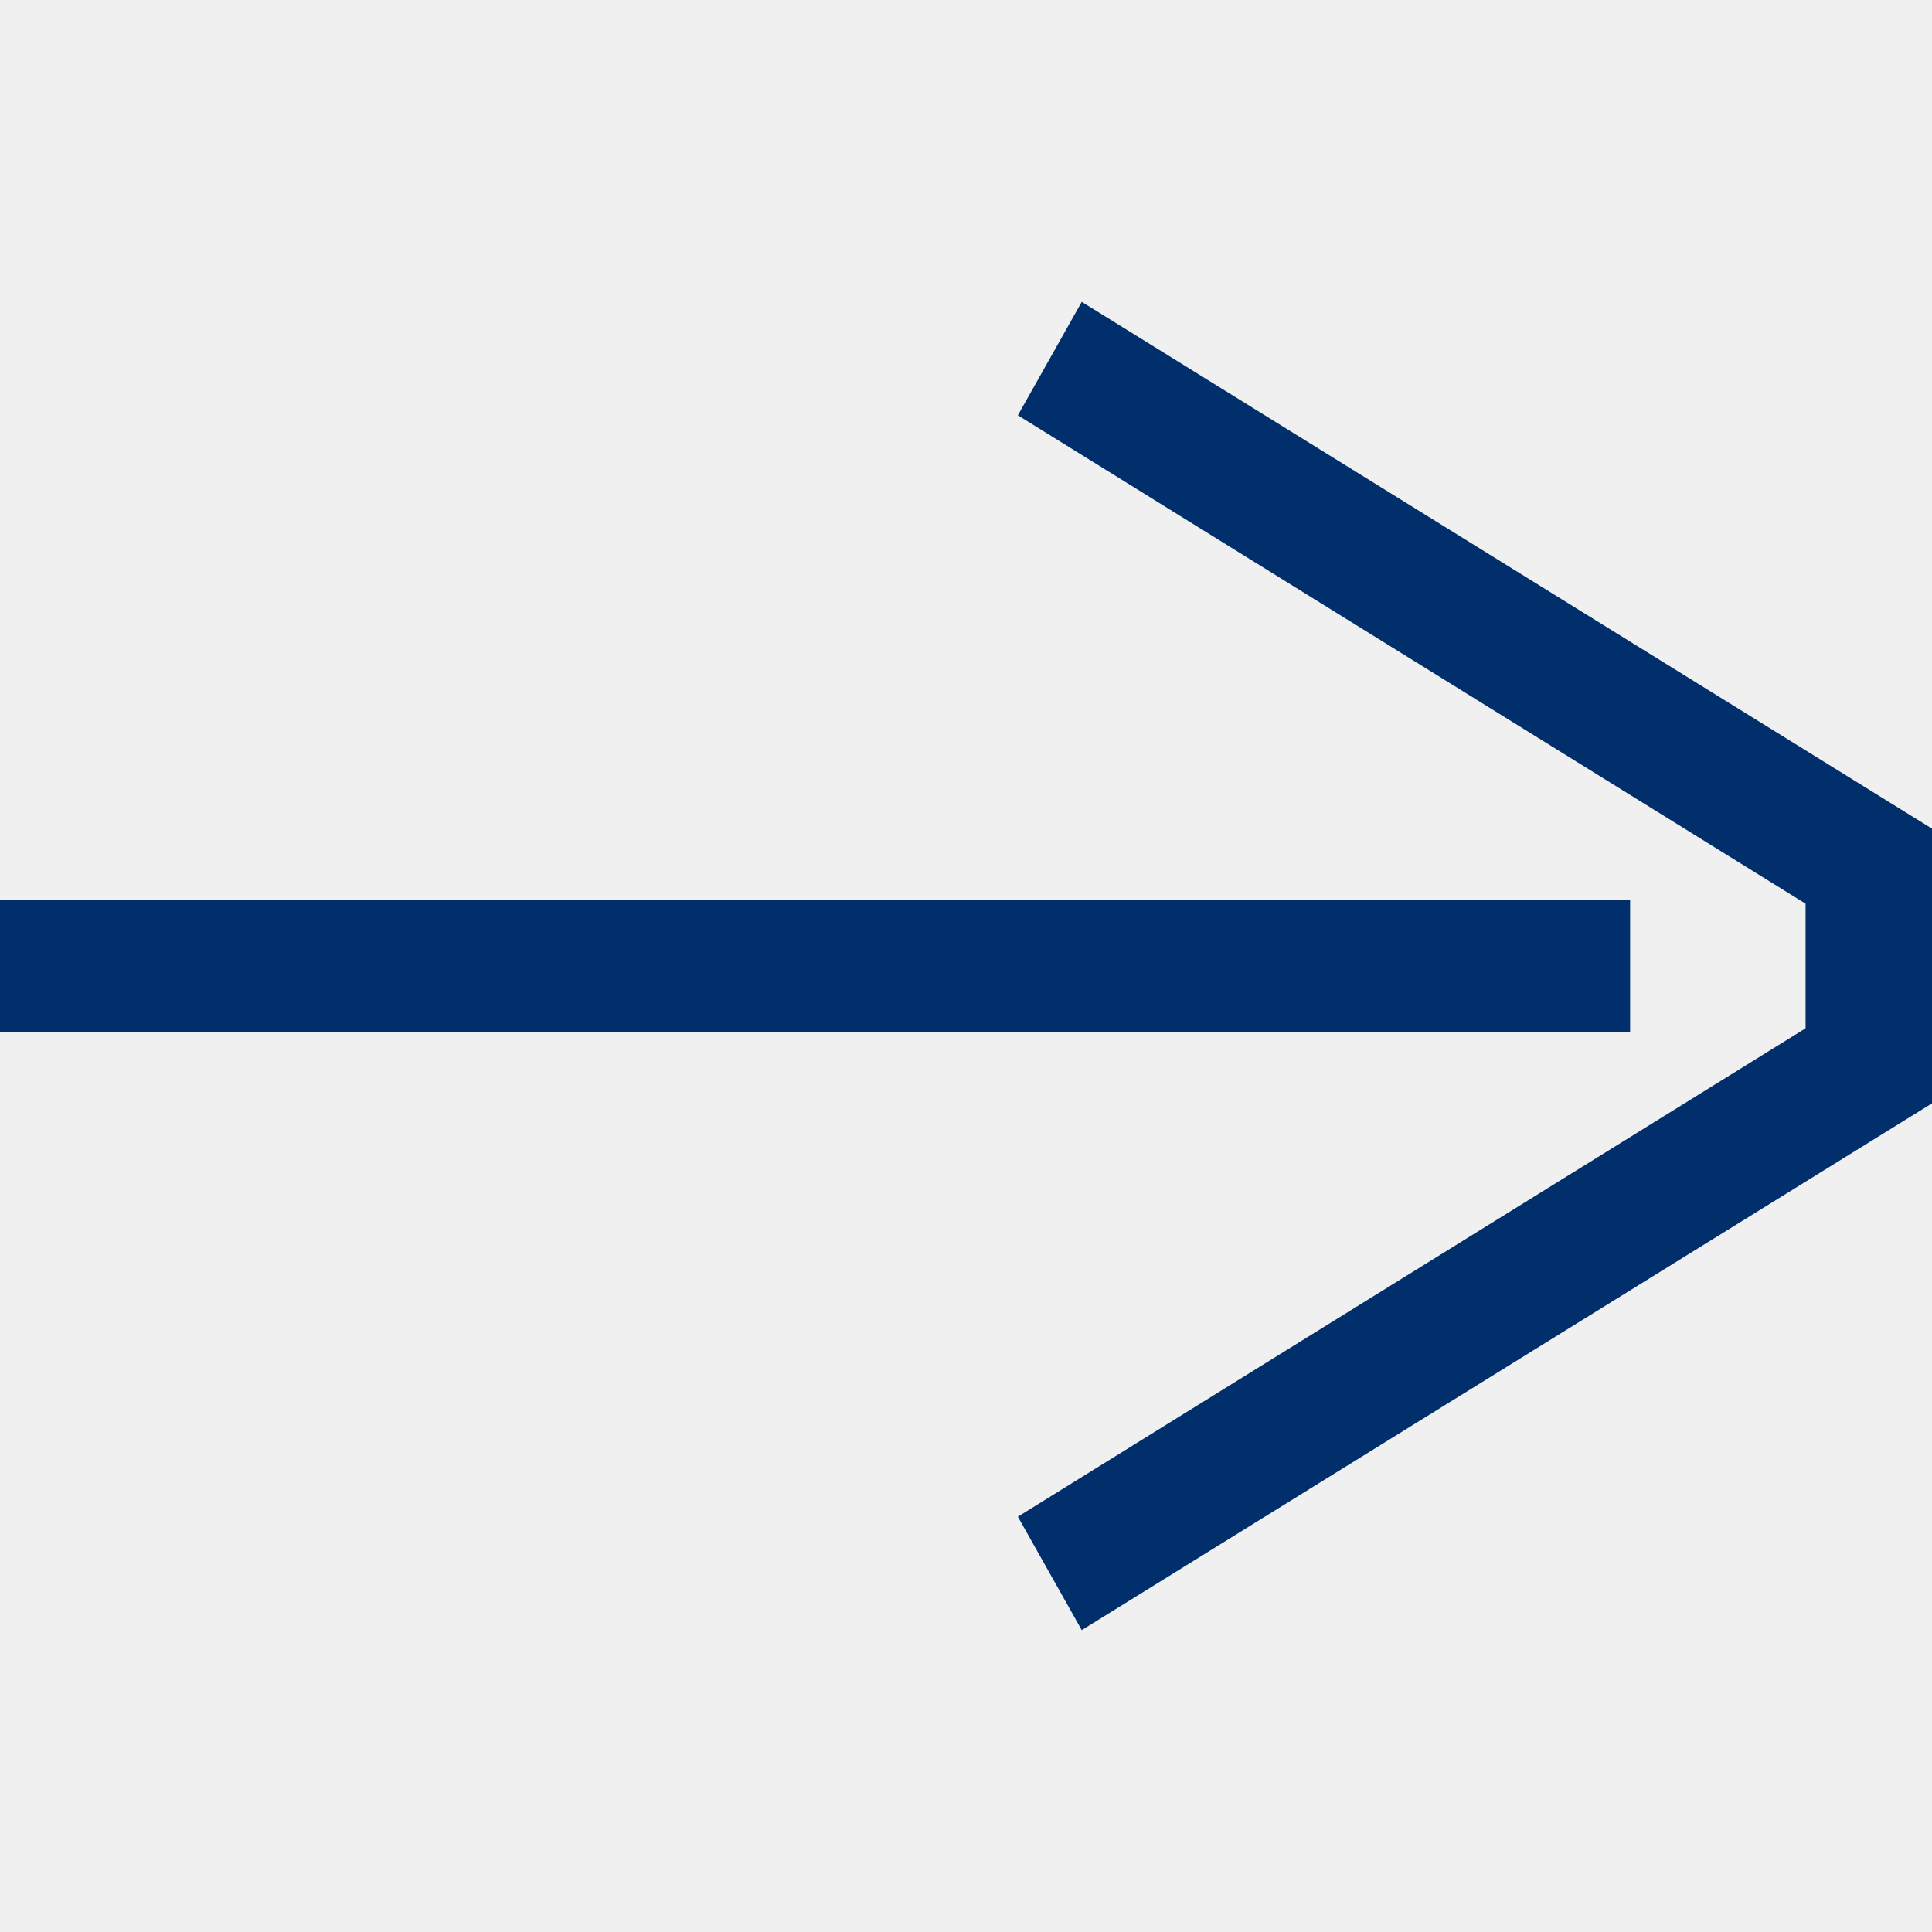
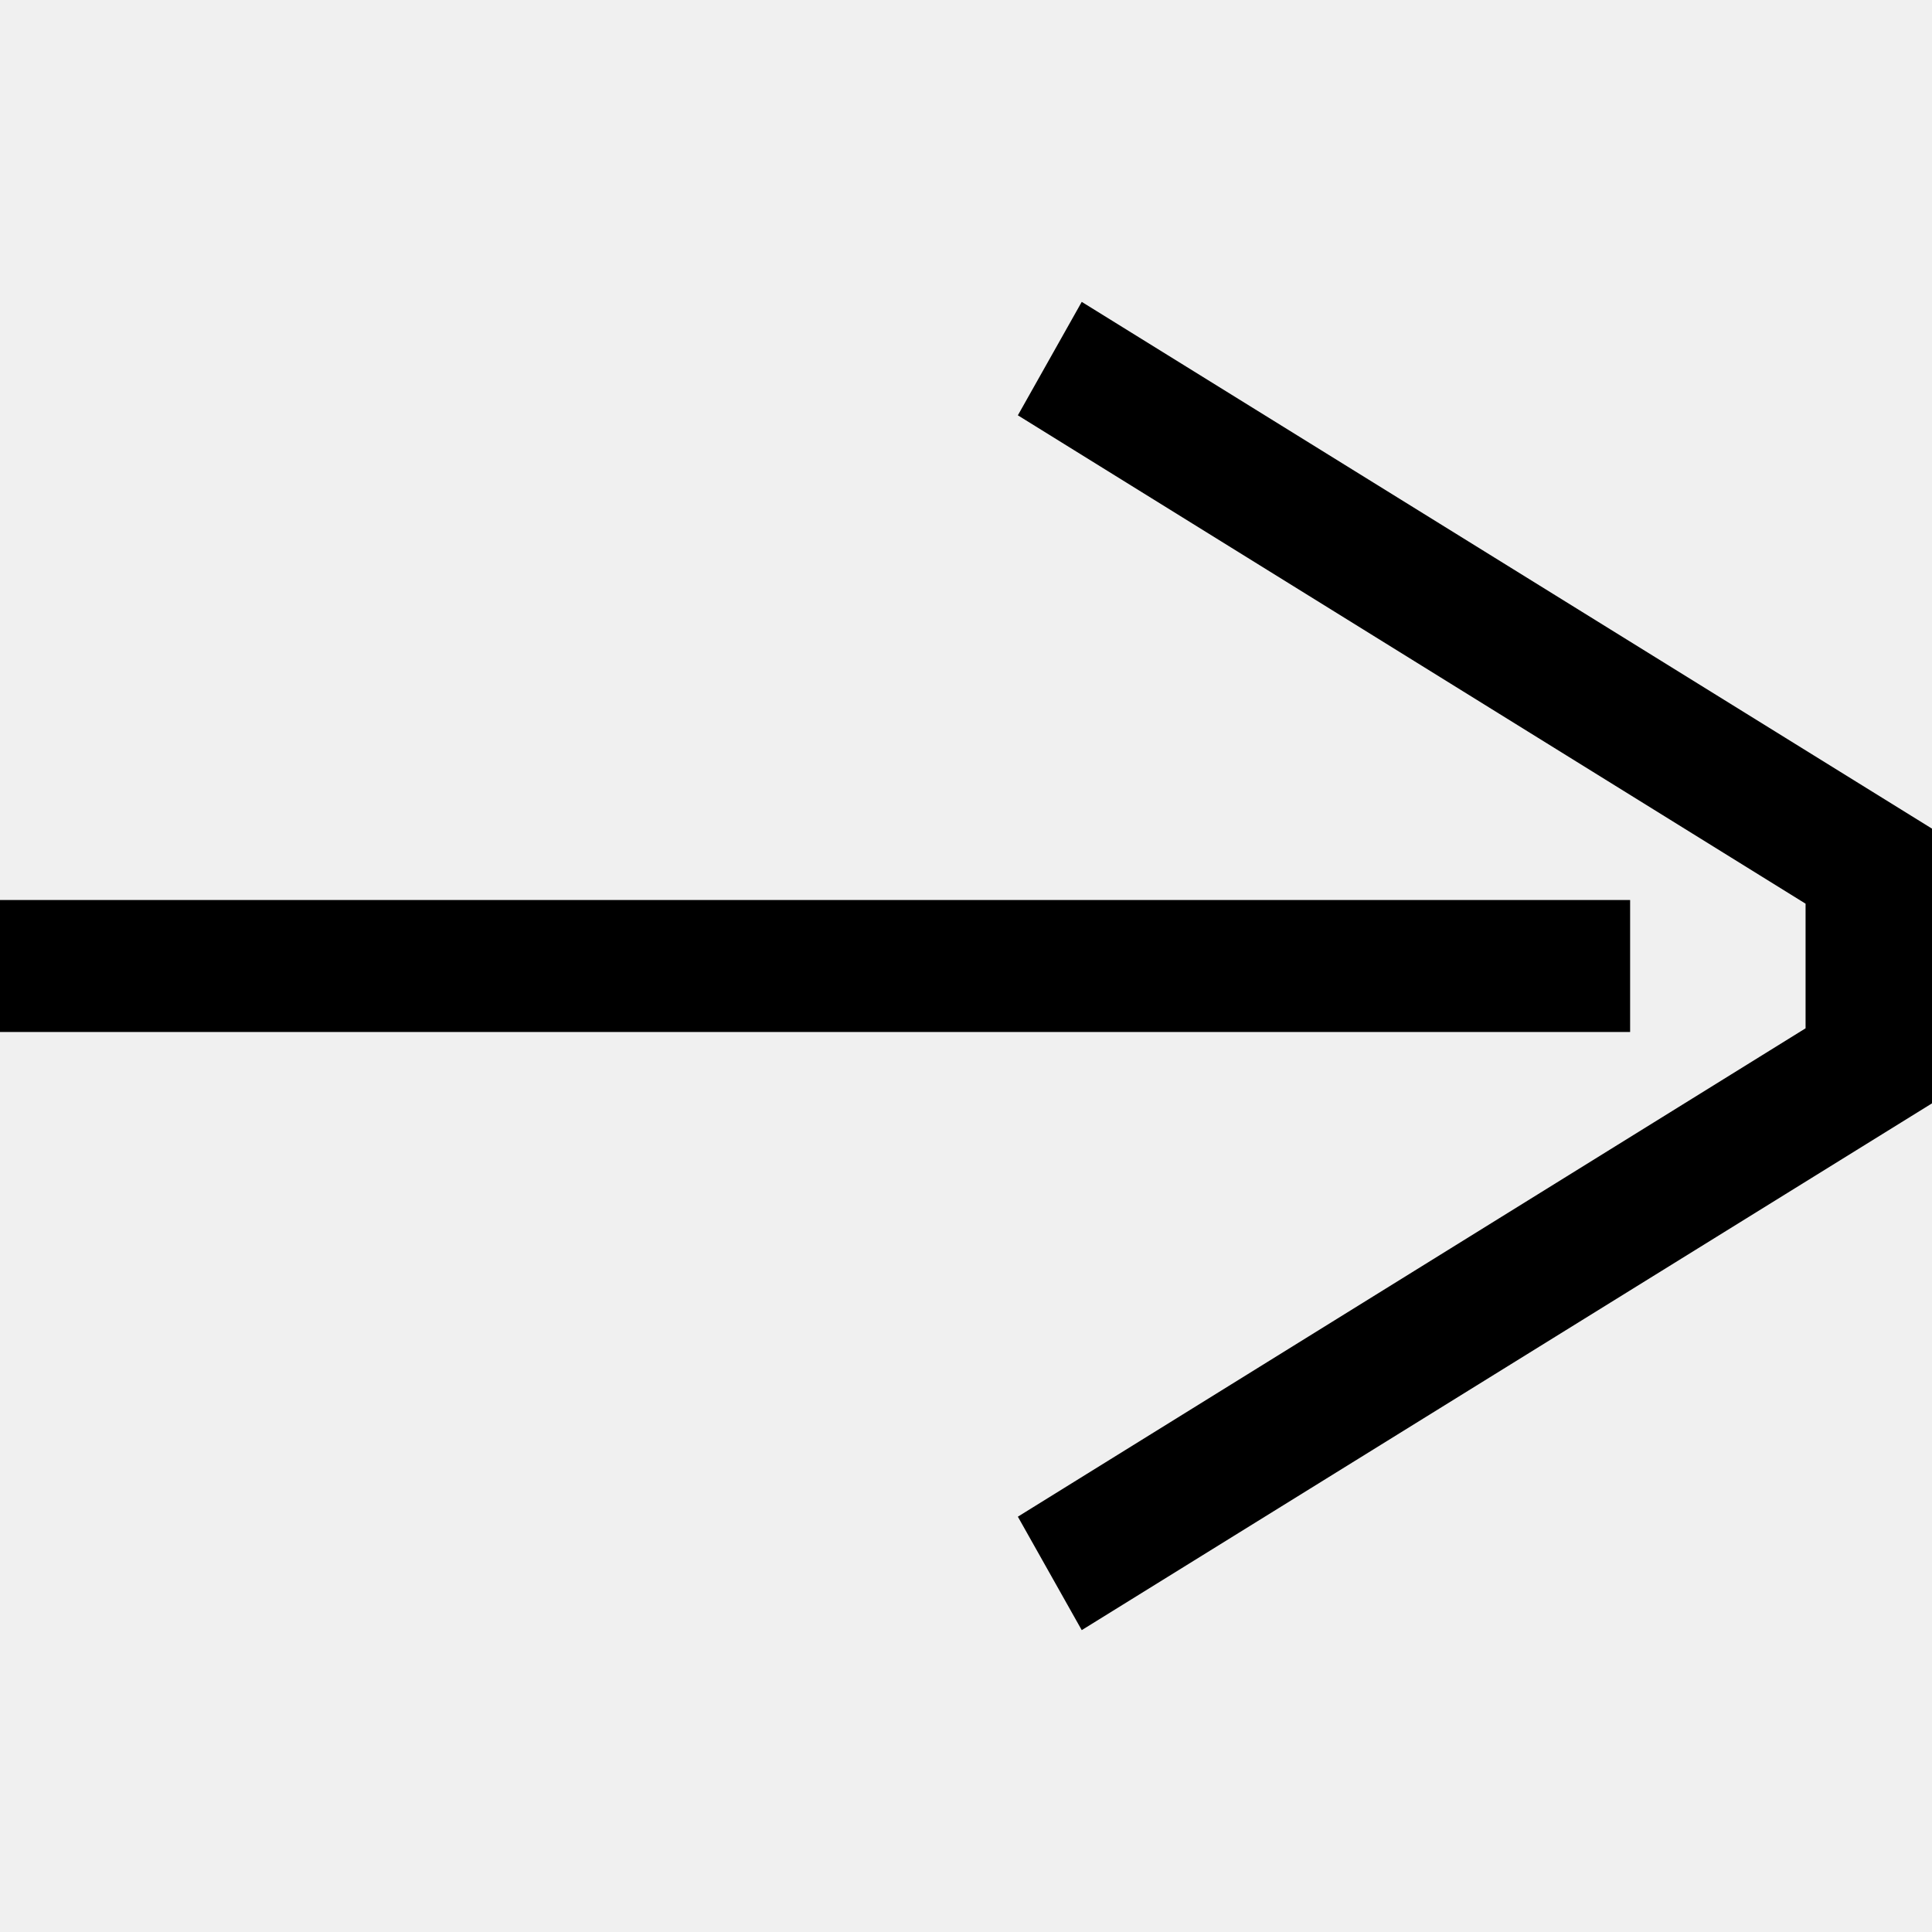
- <svg xmlns="http://www.w3.org/2000/svg" width="32" height="32" viewBox="0 0 32 32" fill="none">
+ <svg xmlns="http://www.w3.org/2000/svg" width="32" height="32" viewBox="0 0 32 32">
  <g clip-path="url(#clip0_1036_12)">
-     <path d="M29.906 14.968L29.906 17.032L16.859 25.121L17.917 27L32 18.275L32 13.725L17.917 5L16.859 6.879L29.906 14.968Z" fill="#002F6C" />
-     <path d="M27 17.093L27 14.907L1.05717e-06 14.907L8.66136e-07 17.093L27 17.093Z" fill="#002F6C" />
+     <path d="M29.906 14.968L29.906 17.032L16.859 25.121L17.917 27L32 18.275L32 13.725L17.917 5L16.859 6.879L29.906 14.968Z" />
+     <path d="M27 17.093L27 14.907L1.05717e-06 14.907L8.66136e-07 17.093L27 17.093Z" />
  </g>
  <defs>
    <clipPath id="clip0_1036_12">
-       <rect width="32" height="32" fill="white" />
+       <rect width="32" height="32" />
    </clipPath>
  </defs>
</svg>
